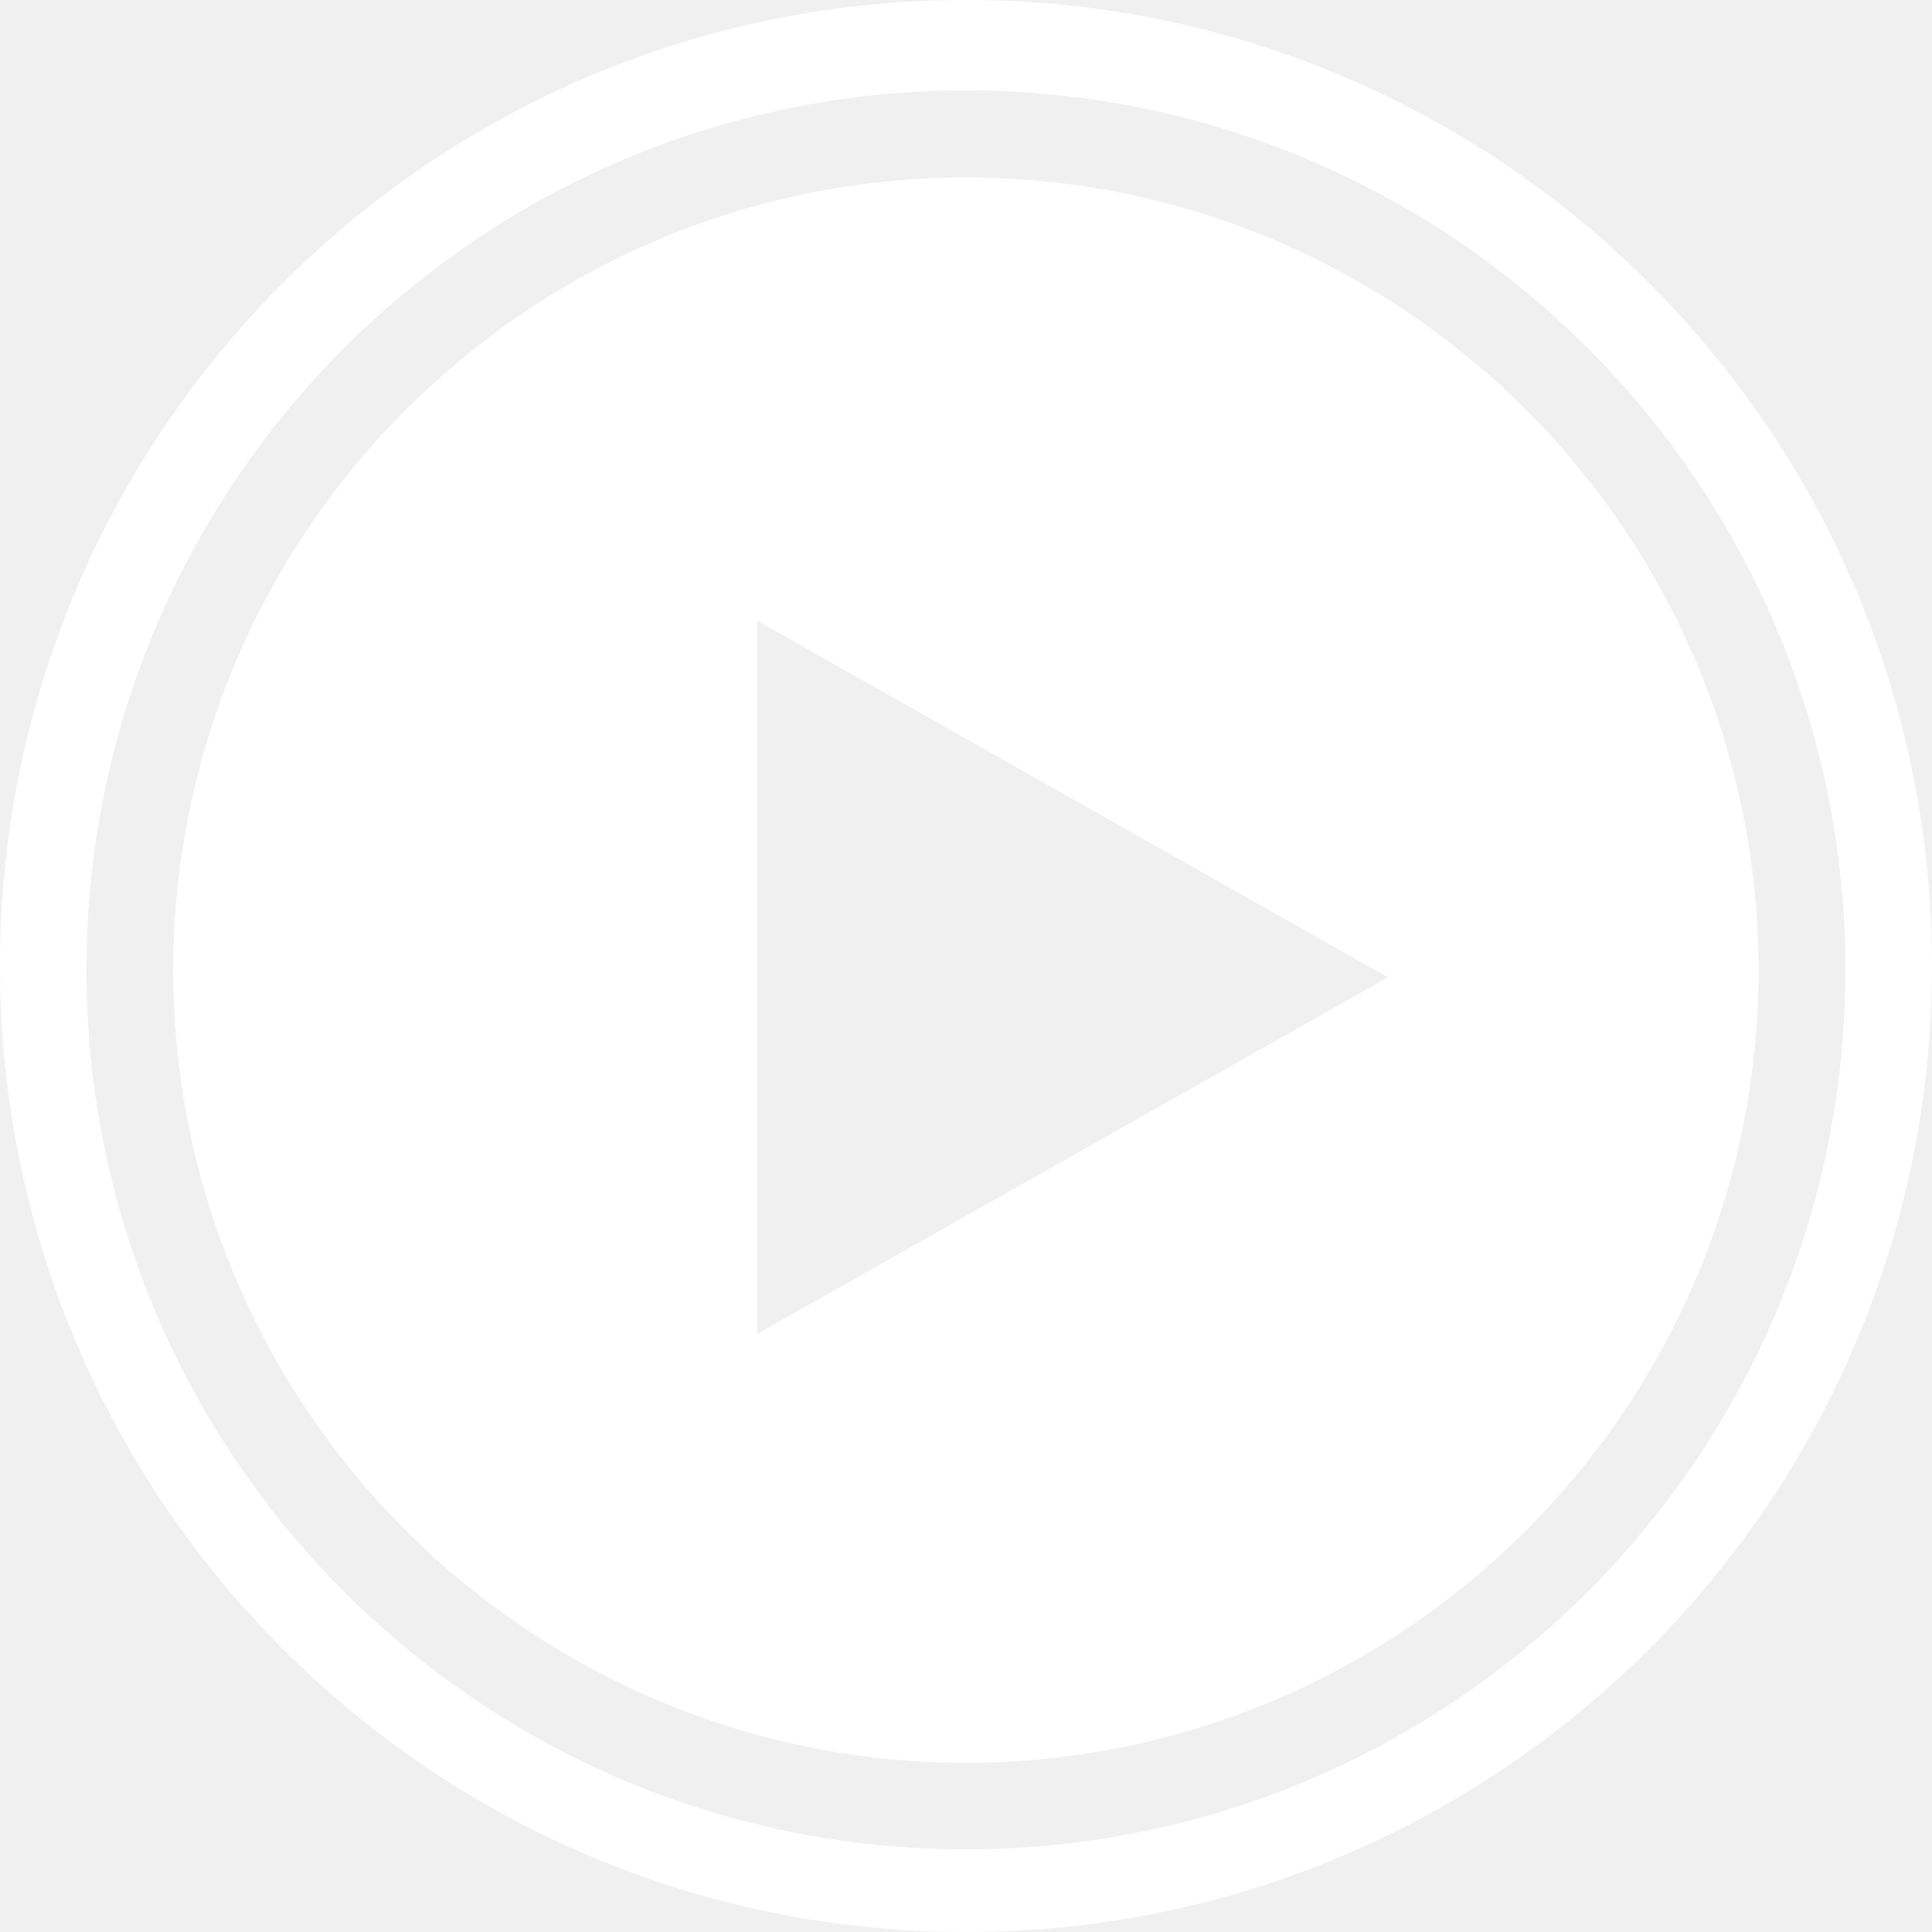
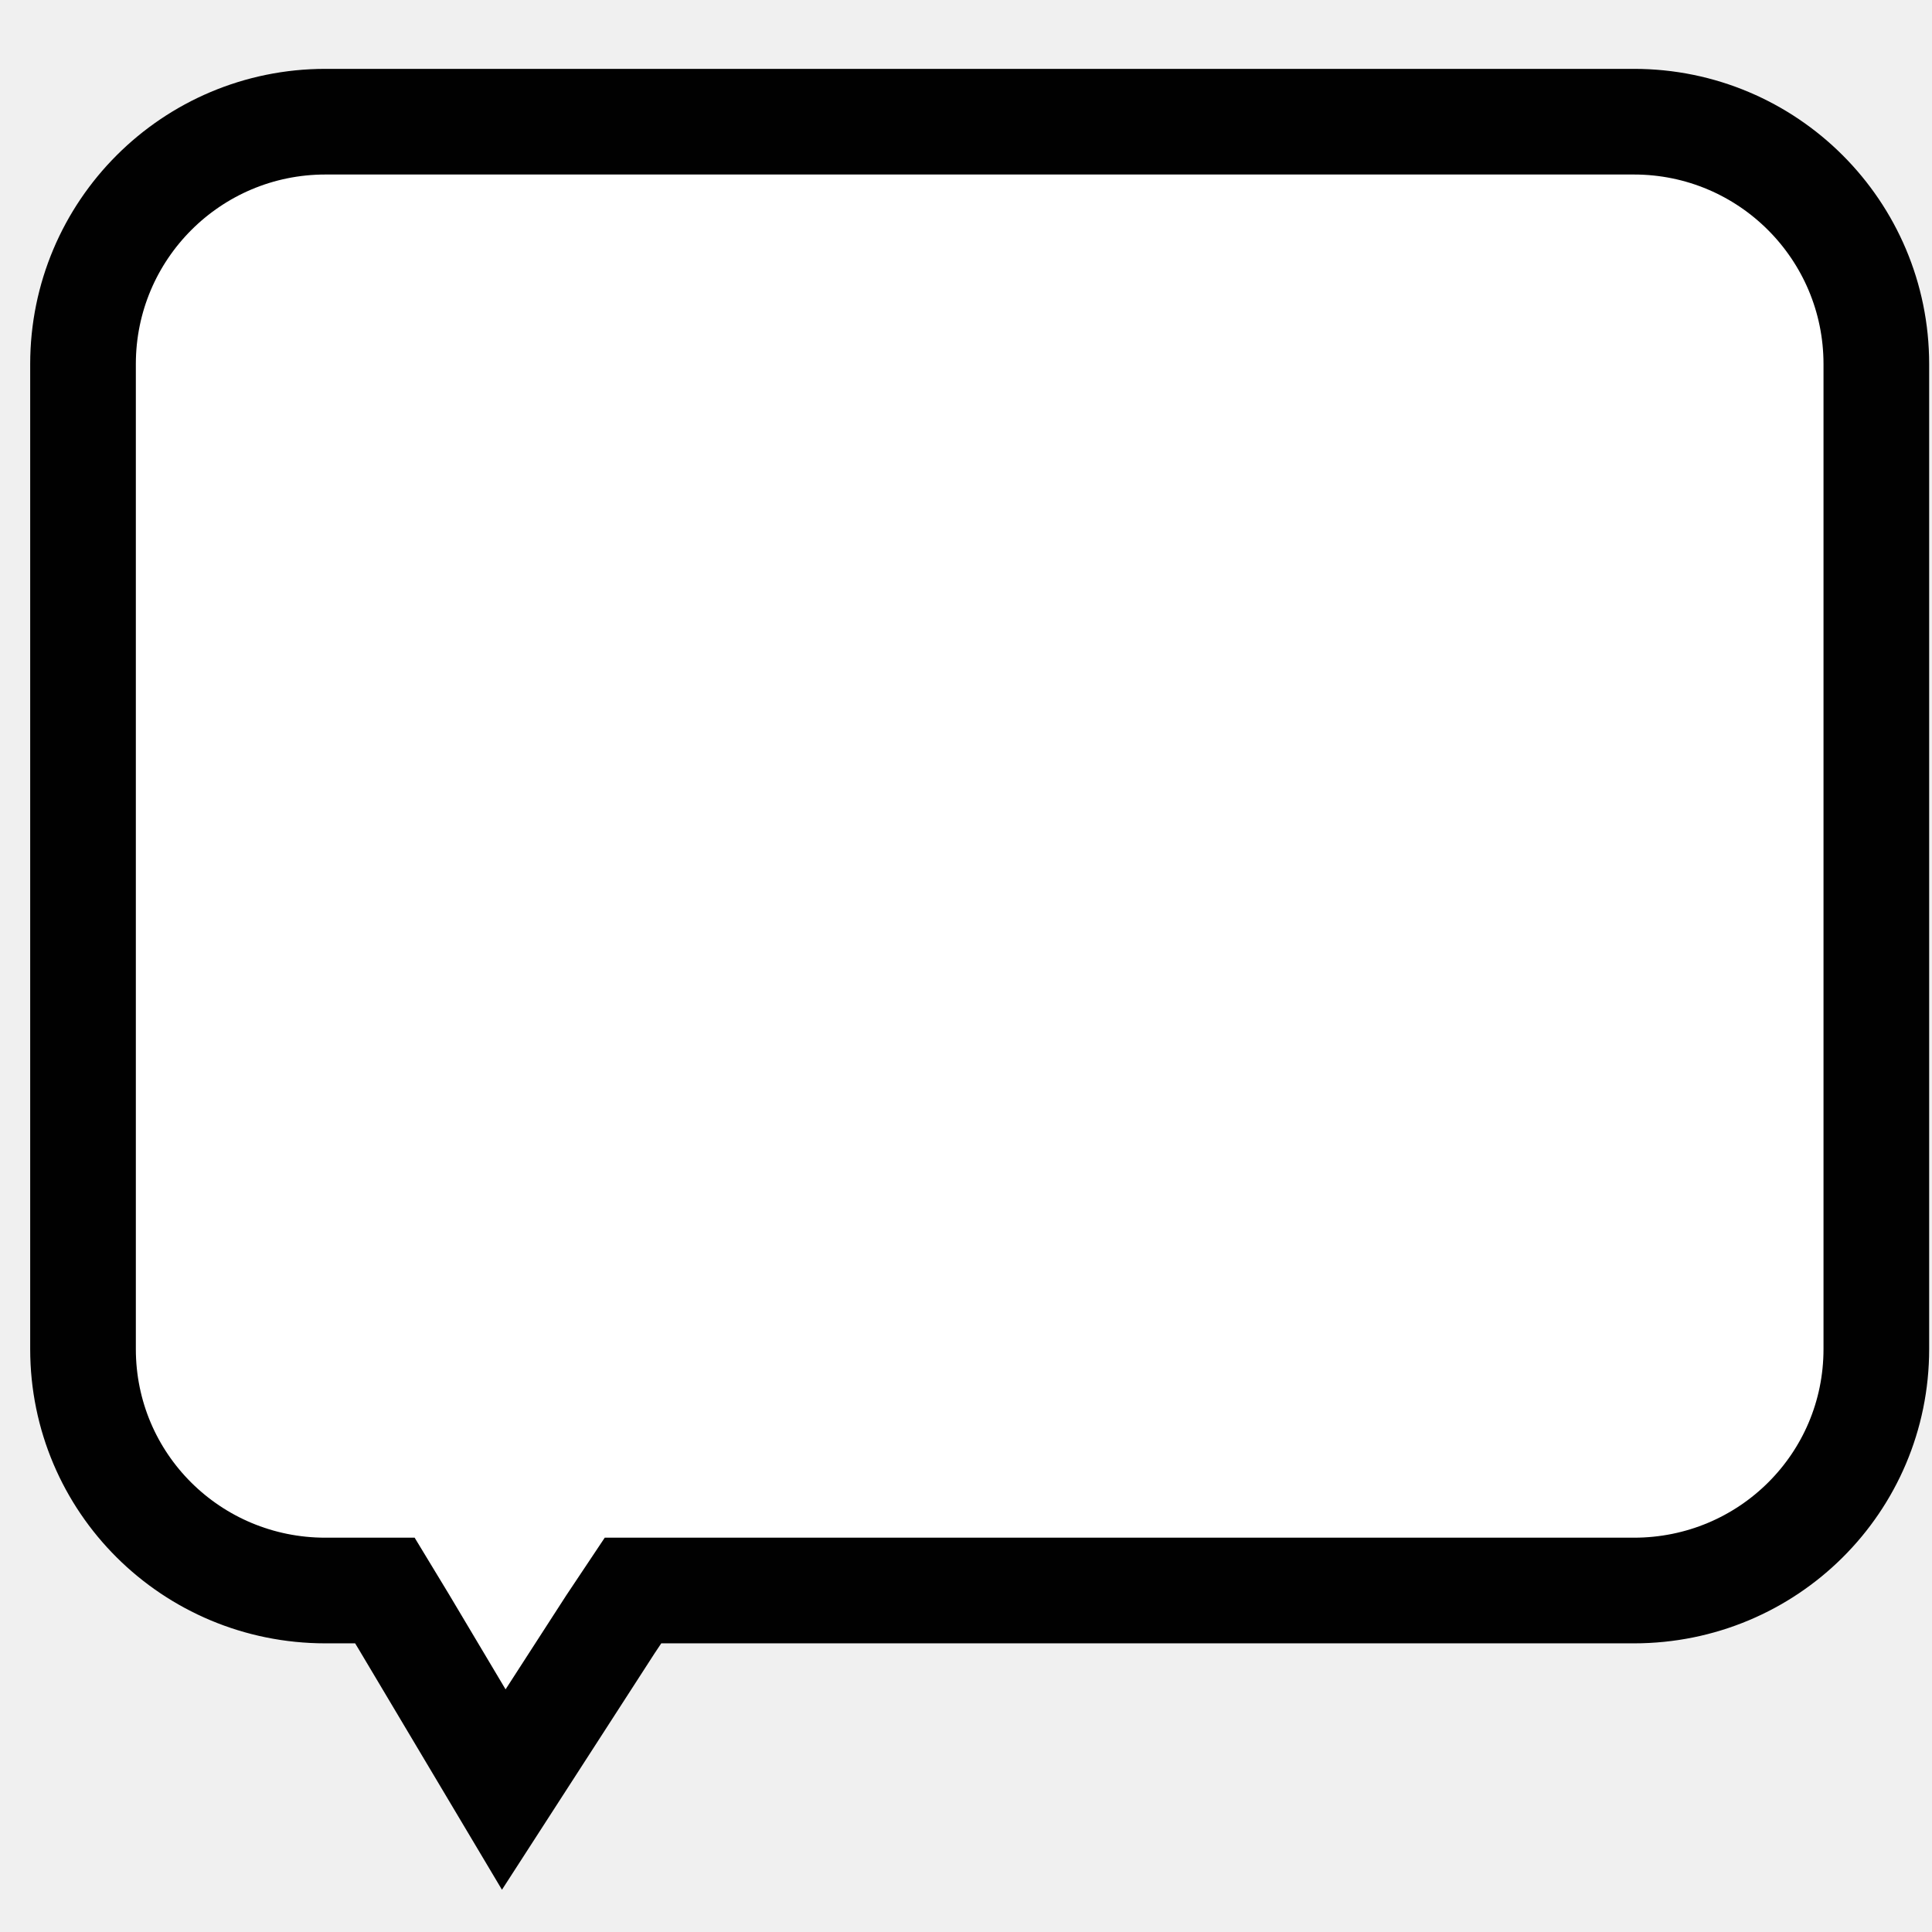
- <svg xmlns="http://www.w3.org/2000/svg" enable-background="new 0 0 55 55" height="55px" version="1.1" viewBox="0 0 55 55" width="55px" x="0px" xml:space="preserve" y="0px">
-   <g display="block" id="media-playback-start">
-     <g display="inline">
-       <g>
-         <g>
-           <g>
-             <path d="M27.496,5.051C15.036,5.07,4.952,15.155,4.93,27.618C4.952,40.08,15.036,50.164,27.496,50.185       c12.465-0.021,22.549-10.104,22.568-22.566C50.045,15.155,39.961,5.07,27.496,5.051z M21.551,37.977v-20.31l17.961,10.155       L21.551,37.977z" fill="#FFFFFF" />
-           </g>
-         </g>
-         <path d="M27.498,0C12.311,0,0,12.313,0,27.5C0,42.688,12.311,55,27.498,55C42.686,55,55,42.688,55,27.5     C55,12.313,42.686,0,27.498,0z M27.496,52.646c-13.826,0-25.033-11.209-25.035-25.033C2.463,13.787,13.67,2.577,27.496,2.574     c13.826,0.003,25.035,11.213,25.039,25.038C52.531,41.437,41.322,52.646,27.496,52.646z" fill="#FFFFFF" />
-       </g>
-     </g>
+ <svg xmlns="http://www.w3.org/2000/svg" width="64px" height="64px" id="svg2985" version="1.1">
+   <defs id="defs2987" />
+   <g id="layer1">
+     <path d="M 10.781 4.031 C 6.343 4.031 2.75 7.624 2.75 12.062 L 2.75 44.688 C 2.75 49.126 6.343 52.688 10.781 52.688 L 12.75 52.688 L 13.375 53.719 L 16.688 59.281 L 20.219 53.812 L 20.969 52.688 L 54.125 52.688 C 58.563 52.688 62.156 49.126 62.156 44.688 L 62.156 12.062 C 62.156 7.624 58.563 4.031 54.125 4.031 L 10.781 4.031 z " fill="#FFFFFF" stroke="#010101" stroke-width="3.5" />
  </g>
</svg>
